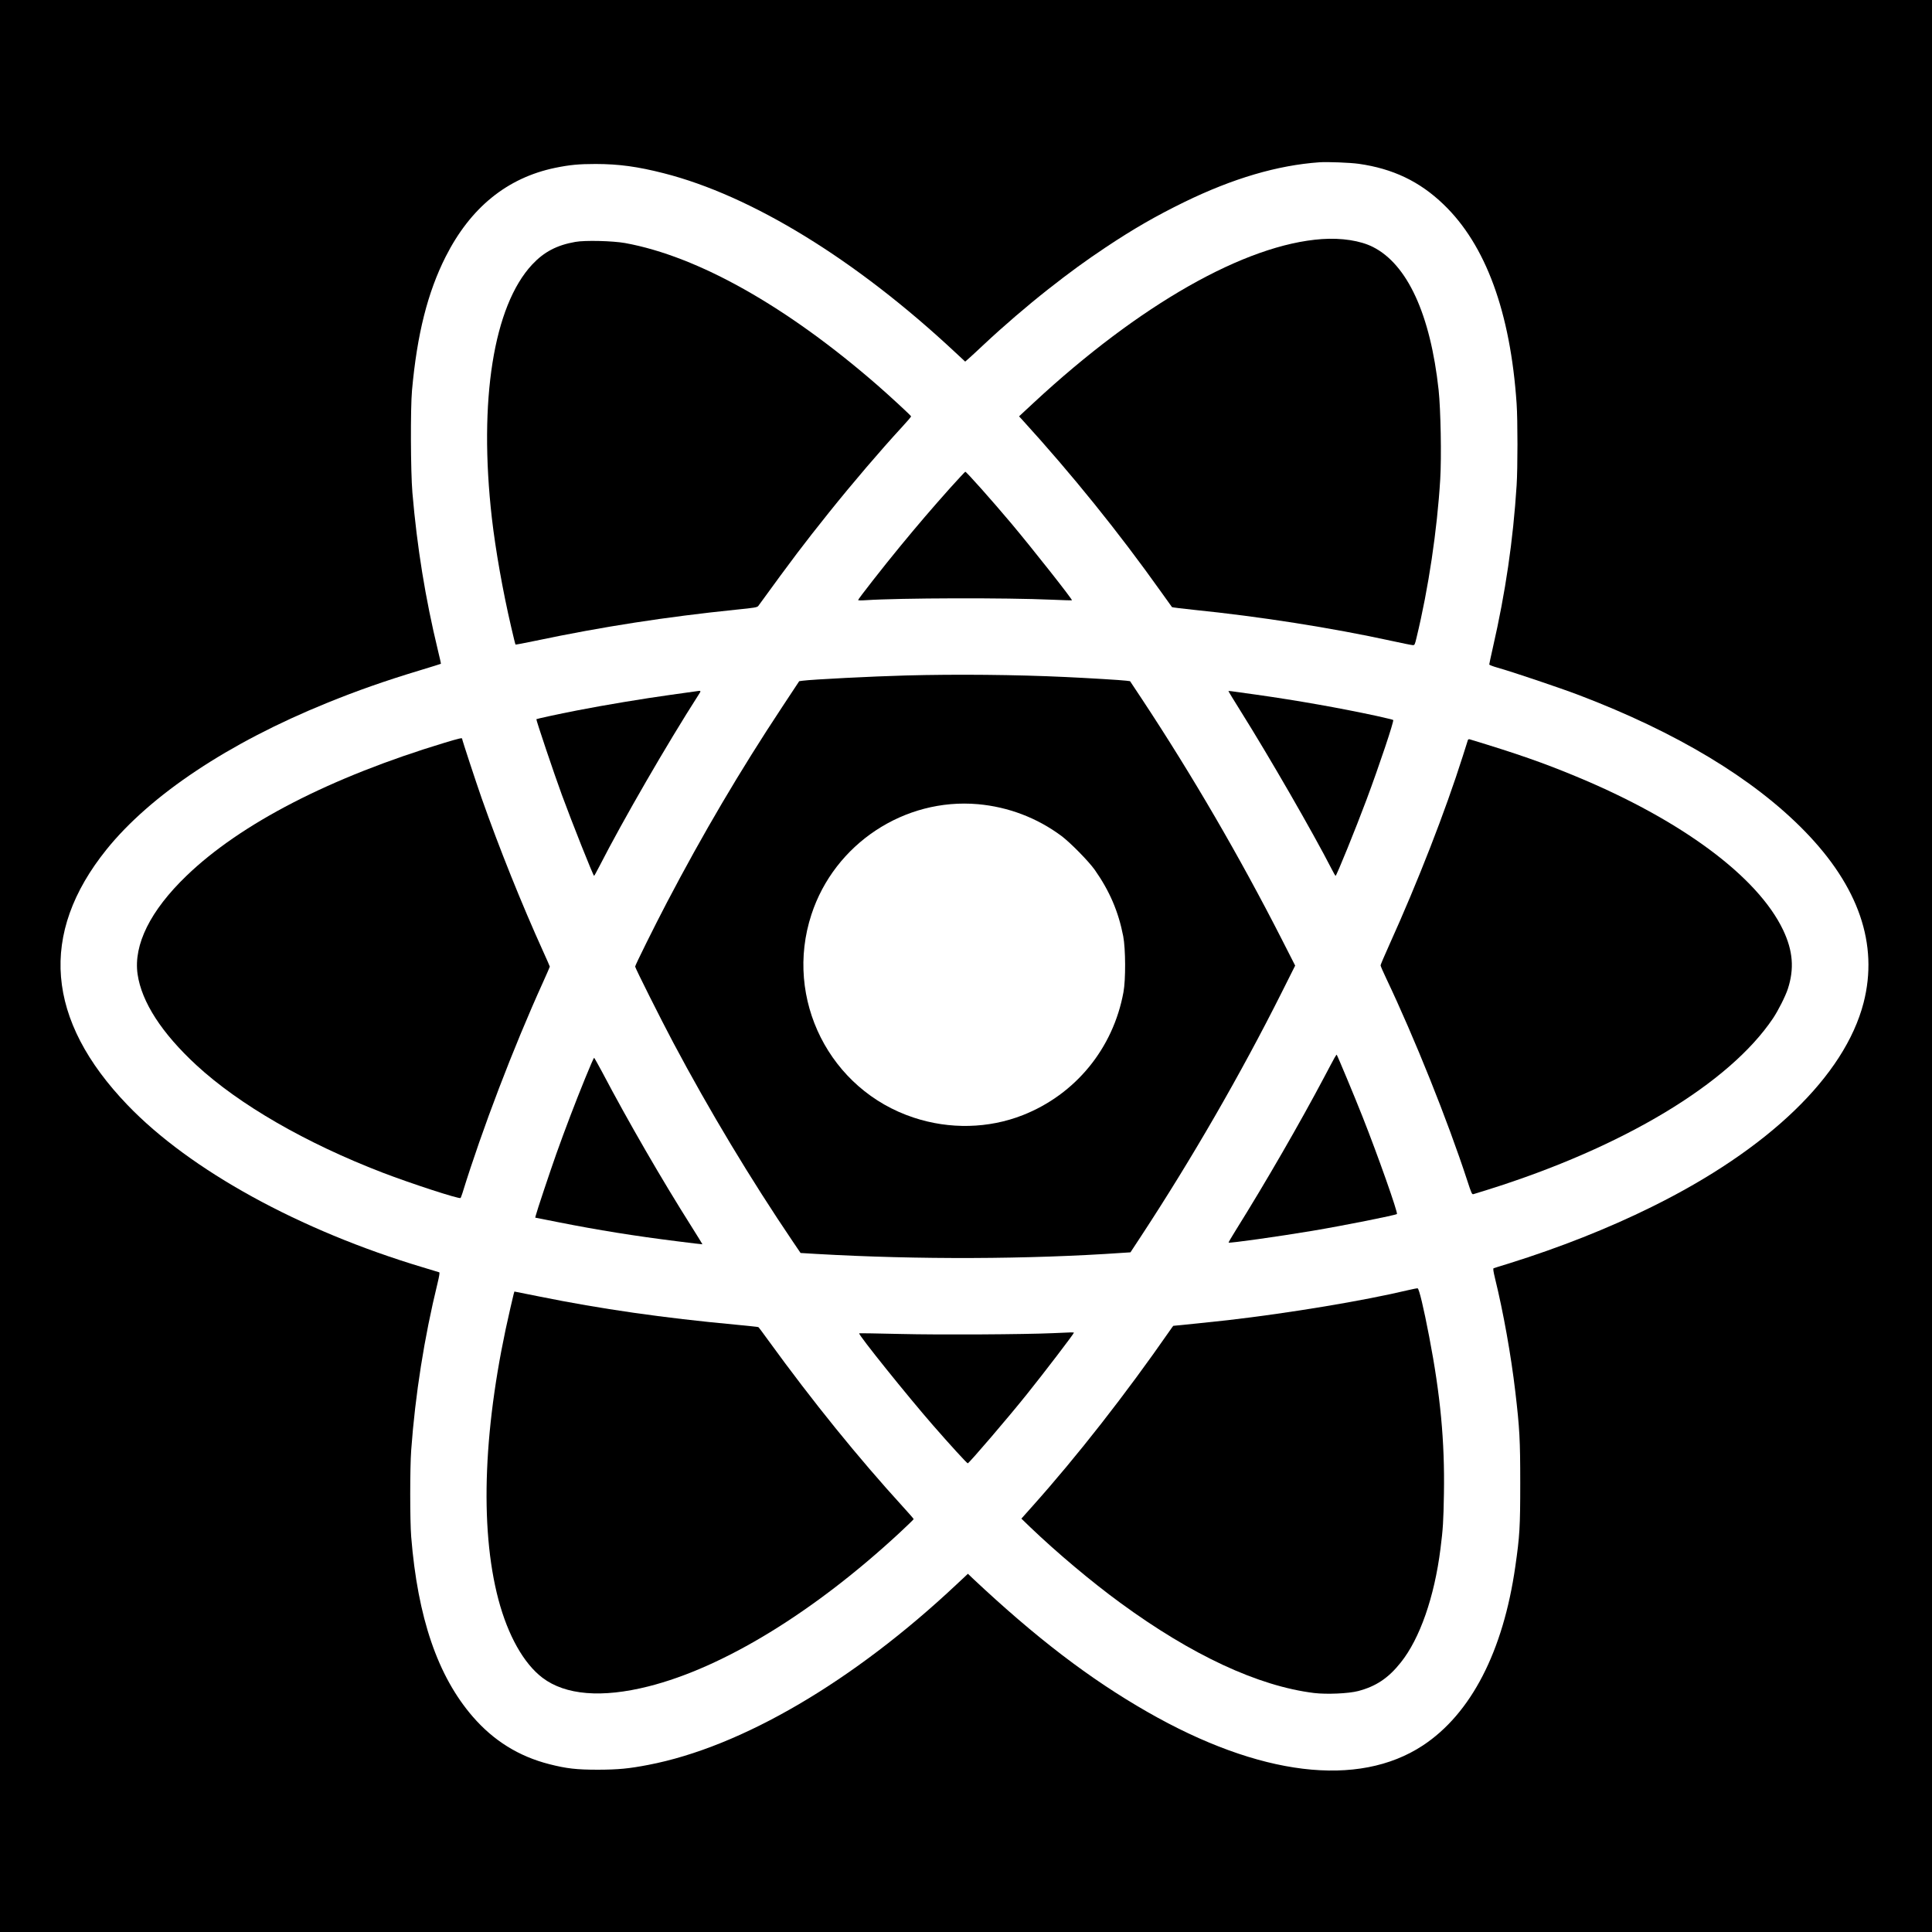
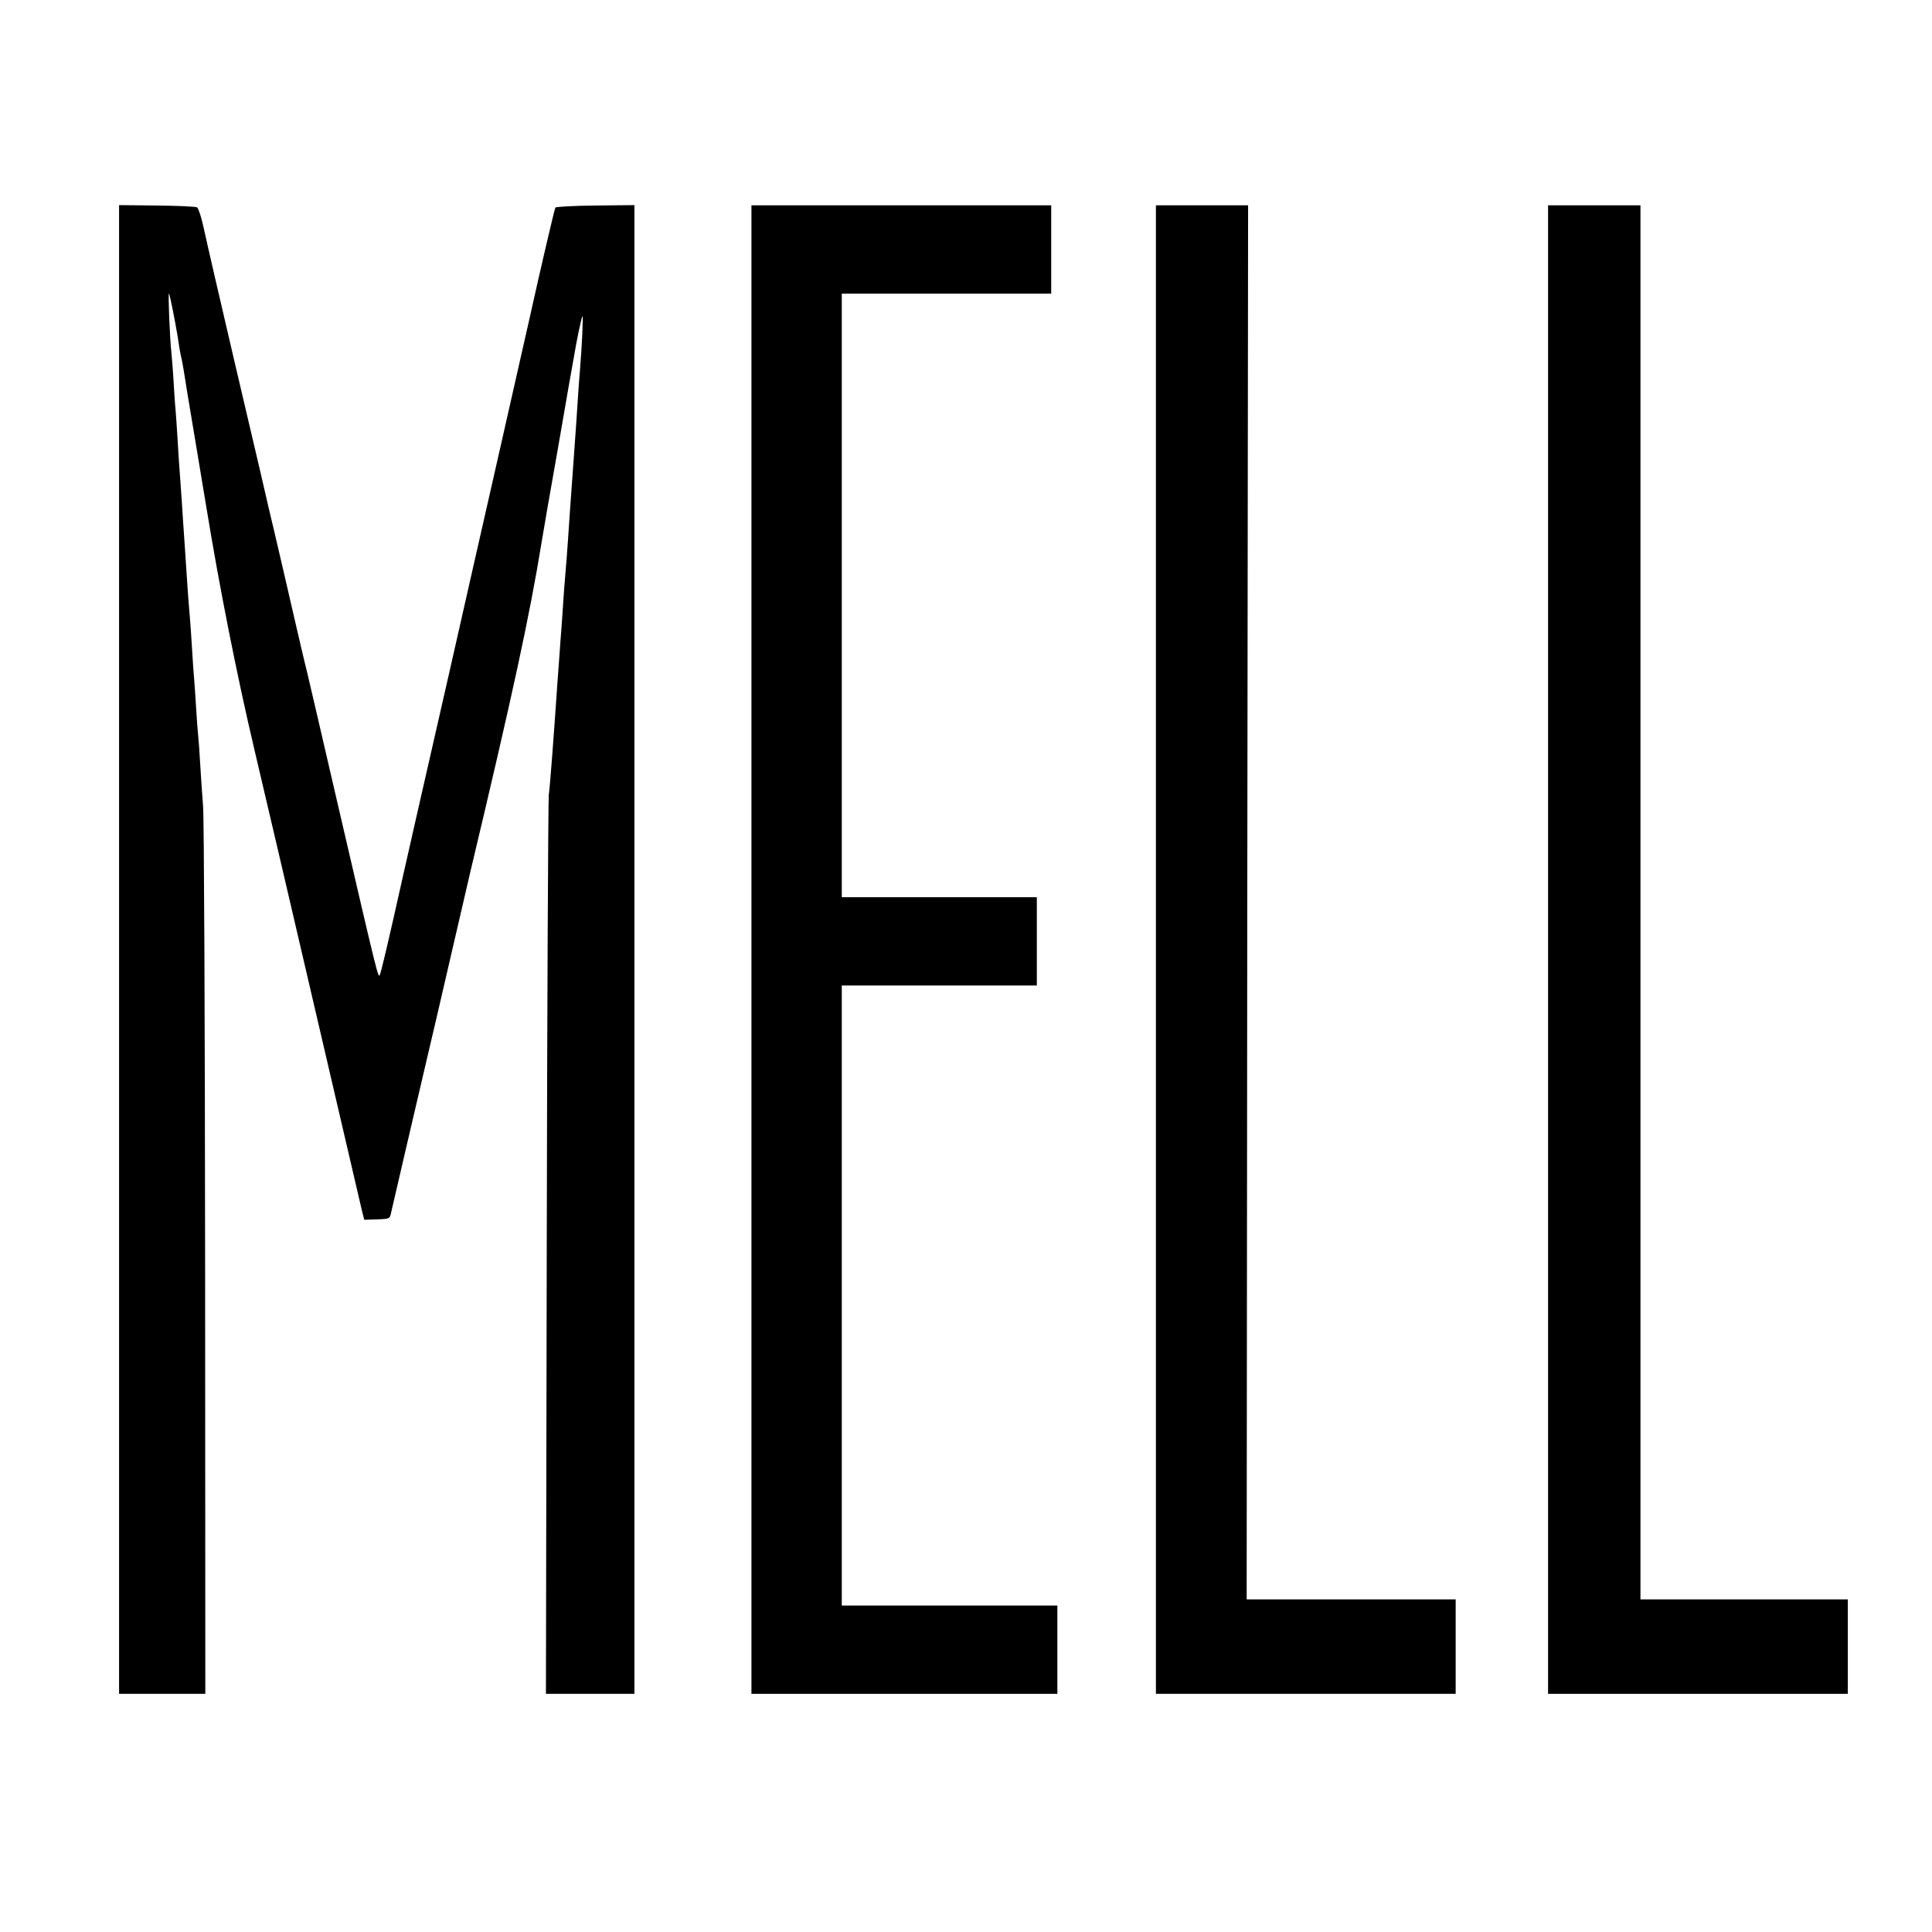
- <svg xmlns="http://www.w3.org/2000/svg" version="1.0" width="2400pt" height="2400pt" viewBox="0 0 2400 2400" preserveAspectRatio="xMidYMid meet">
-   <g transform="translate(0,2400) scale(0.1,-0.1)" fill="#000000" stroke="none">
-     <path d="M0 12000 l0 -12000 12000 0 12000 0 0 12000 0 12000 -12000 0 -12000 0 0 -12000z m16879 9965 c424 -60 757 -219 1053 -504 524 -502 831 -1339 908 -2476 14 -204 14 -800 0 -1015 -44 -685 -137 -1323 -296 -2019 -24 -106 -44 -199 -44 -205 0 -6 46 -24 103 -40 185 -52 778 -252 1012 -341 1213 -462 2164 -1035 2800 -1686 675 -691 922 -1409 735 -2136 -235 -908 -1182 -1821 -2635 -2537 -540 -267 -1138 -503 -1770 -701 -99 -30 -185 -57 -191 -60 -8 -2 -3 -40 17 -122 105 -428 199 -954 253 -1413 53 -454 61 -590 61 -1135 0 -547 -7 -657 -61 -1033 -151 -1058 -551 -1831 -1149 -2225 -804 -529 -2029 -380 -3420 416 -718 411 -1387 922 -2176 1664 l-55 53 -140 -131 c-1285 -1208 -2673 -2021 -3830 -2243 -243 -47 -373 -59 -624 -60 -268 0 -391 14 -607 69 -379 97 -691 291 -950 590 -436 503 -684 1230 -765 2235 -16 200 -16 856 0 1075 50 689 163 1402 327 2073 22 91 29 135 21 137 -6 2 -96 29 -201 61 -1531 458 -2894 1207 -3671 2017 -1014 1056 -1102 2128 -261 3174 546 678 1514 1323 2732 1818 377 154 734 279 1155 406 146 44 266 82 267 83 2 2 -15 77 -37 167 -156 645 -259 1280 -317 1959 -22 260 -25 1045 -5 1270 63 698 194 1217 418 1661 309 611 764 980 1360 1104 181 37 295 48 504 48 291 -1 519 -32 845 -115 1093 -278 2389 -1074 3617 -2221 l128 -119 49 43 c27 24 111 101 186 172 241 226 537 480 795 683 279 219 458 349 715 521 347 231 620 388 977 563 606 295 1157 457 1678 494 100 7 383 -4 489 -19z" />
-     <path d="M16420 21030 c-952 -67 -2263 -812 -3578 -2032 l-183 -170 38 -41 c617 -677 1199 -1398 1728 -2142 70 -99 131 -183 134 -187 3 -3 123 -18 266 -33 827 -84 1713 -223 2465 -387 129 -28 246 -52 260 -52 23 -1 26 5 47 94 148 610 256 1336 294 1965 17 281 6 869 -20 1111 -102 938 -388 1560 -816 1776 -156 79 -390 115 -635 98z" />
-     <path d="M7147 20995 c-229 -40 -389 -124 -536 -281 -480 -514 -667 -1689 -501 -3149 46 -398 135 -904 240 -1354 27 -117 51 -216 54 -218 2 -2 111 18 243 46 842 177 1627 298 2493 387 239 24 266 29 280 47 440 605 554 755 875 1157 304 379 641 773 908 1063 65 70 117 131 115 135 -5 13 -264 252 -413 382 -1128 983 -2233 1606 -3141 1771 -152 27 -497 36 -617 14z" />
-     <path d="M11803 17938 c-224 -251 -399 -455 -621 -725 -202 -245 -522 -654 -522 -667 0 -5 41 -6 93 -2 422 28 1744 32 2321 6 131 -6 240 -9 242 -7 9 9 -494 646 -755 957 -245 291 -556 640 -570 640 -3 0 -88 -91 -188 -202z" />
-     <path d="M11250 15609 c-413 -11 -1157 -49 -1278 -65 l-44 -6 -212 -321 c-525 -794 -983 -1572 -1431 -2427 -153 -292 -395 -780 -395 -797 0 -18 318 -652 473 -944 451 -849 965 -1703 1487 -2474 l95 -140 200 -12 c1254 -72 2638 -67 3804 14 l94 6 132 201 c628 957 1238 2013 1746 3026 l168 335 -168 330 c-522 1023 -1106 2027 -1733 2977 l-150 226 -46 6 c-61 8 -477 33 -757 46 -611 29 -1360 36 -1985 19z m900 -1599 c376 -34 732 -169 1035 -394 111 -83 337 -313 414 -421 185 -263 295 -520 354 -825 30 -157 32 -540 3 -695 -128 -699 -596 -1270 -1251 -1528 -425 -167 -908 -178 -1353 -31 -1045 343 -1616 1475 -1272 2524 287 877 1154 1451 2070 1370z" />
-     <path d="M8650 15413 c-14 -2 -155 -22 -315 -44 -340 -47 -834 -129 -1165 -194 -241 -47 -502 -104 -507 -109 -6 -6 223 -686 317 -941 126 -343 389 -1005 400 -1005 3 0 32 53 65 117 295 577 845 1527 1229 2126 39 60 39 60 -24 50z" />
-     <path d="M15260 15414 c0 -3 67 -112 148 -242 362 -577 903 -1516 1135 -1969 23 -46 45 -83 48 -83 12 0 251 589 384 945 160 428 344 979 332 991 -3 4 -98 26 -209 51 -458 99 -993 193 -1488 263 -157 22 -300 42 -317 44 -18 3 -33 2 -33 0z" />
-     <path d="M5525 14774 c-1421 -430 -2534 -1004 -3208 -1653 -449 -432 -660 -857 -608 -1222 50 -346 300 -733 731 -1131 531 -490 1357 -967 2310 -1334 360 -138 956 -332 971 -316 4 4 14 32 24 62 245 793 631 1803 999 2615 47 104 86 193 86 197 0 3 -36 87 -81 185 -269 593 -546 1284 -766 1908 -73 209 -243 725 -243 740 0 11 -42 1 -215 -51z" />
-     <path d="M18235 14808 c-2 -7 -32 -99 -65 -205 -215 -678 -555 -1552 -911 -2339 -60 -133 -109 -248 -109 -256 0 -9 32 -82 71 -164 350 -736 761 -1760 1005 -2507 53 -162 59 -177 78 -171 12 3 93 28 181 56 1681 527 2997 1319 3540 2128 64 95 154 274 184 365 82 251 64 474 -59 733 -316 662 -1263 1365 -2572 1907 -401 167 -736 284 -1321 461 -9 3 -19 -1 -22 -8z" />
-     <path d="M16577 10858 c-13 -24 -71 -131 -127 -238 -300 -567 -726 -1306 -1101 -1906 -50 -80 -89 -147 -87 -150 10 -10 622 76 1039 146 394 66 1034 194 1052 209 15 15 -237 729 -428 1211 -97 246 -311 758 -320 768 -2 2 -14 -16 -28 -40z" />
-     <path d="M7271 10610 c-125 -306 -253 -643 -359 -940 -78 -220 -245 -719 -257 -771 l-6 -25 288 -57 c495 -98 942 -170 1478 -237 170 -22 310 -38 311 -37 1 1 -61 101 -137 222 -366 578 -786 1304 -1109 1918 -52 97 -97 177 -100 177 -4 0 -53 -112 -109 -250z" />
-     <path d="M17495 7974 c-554 -132 -1473 -285 -2245 -374 -130 -15 -662 -70 -675 -70 -1 0 -22 -28 -45 -62 -545 -785 -1153 -1562 -1704 -2178 l-138 -155 113 -109 c326 -312 756 -674 1116 -937 887 -650 1712 -1034 2406 -1120 157 -19 429 -7 548 24 221 58 375 160 530 355 237 296 418 815 493 1412 32 252 37 342 43 685 11 650 -44 1228 -183 1950 -69 360 -126 599 -144 601 -8 1 -60 -9 -115 -22z" />
-     <path d="M6380 7921 c-5 -20 -22 -94 -39 -166 -336 -1441 -388 -2721 -150 -3623 119 -449 315 -797 548 -974 285 -216 738 -253 1316 -107 933 235 2057 923 3123 1911 94 88 172 163 172 167 0 4 -59 73 -132 152 -558 612 -1119 1304 -1672 2066 -65 90 -121 165 -125 167 -3 3 -132 16 -286 31 -895 83 -1668 194 -2434 349 l-311 62 -10 -35z" />
-     <path d="M13080 7439 c-362 -16 -1402 -22 -1898 -10 -277 7 -506 10 -509 8 -14 -15 605 -785 921 -1147 210 -241 420 -470 428 -468 22 8 507 574 734 858 215 268 584 751 584 764 0 7 -28 6 -260 -5z" />
+ <svg xmlns="http://www.w3.org/2000/svg" version="1.0" width="941pt" height="941pt" viewBox="0 0 941 941" preserveAspectRatio="xMidYMid meet">
+   <g transform="translate(0,941) scale(0.1,-0.1)" fill="#000000" stroke="none">
+     <path d="M580 4786 l0 -3626 210 0 210 0 -1 2113 c-1 1161 -5 2157 -10 2212 -4 55 -11 147 -14 205 -3 58 -8 121 -10 140 -2 19 -7 80 -10 135 -3 55 -8 120 -10 145 -2 25 -7 90 -10 145 -3 55 -8 120 -10 145 -2 25 -7 81 -10 125 -3 44 -10 145 -15 225 -6 80 -12 181 -15 225 -3 44 -8 107 -10 140 -3 33 -7 103 -10 155 -3 52 -8 118 -10 145 -3 28 -7 93 -10 145 -3 52 -8 111 -10 130 -8 71 -17 295 -12 290 4 -4 25 -108 42 -207 3 -18 7 -48 10 -65 3 -18 8 -40 10 -48 2 -8 6 -33 10 -55 3 -22 28 -175 56 -340 27 -165 52 -311 54 -325 62 -380 148 -817 235 -1185 63 -267 162 -692 165 -705 7 -31 346 -1487 357 -1533 l12 -48 63 2 c61 2 62 3 68 33 7 31 137 591 176 756 36 151 47 201 114 490 36 157 79 341 95 410 207 869 290 1251 349 1615 5 33 41 240 80 460 38 220 72 416 76 435 13 79 37 195 42 200 4 5 -2 -141 -12 -260 -3 -30 -7 -91 -10 -135 -5 -81 -11 -164 -20 -290 -15 -209 -23 -316 -30 -425 -3 -47 -8 -105 -10 -130 -4 -42 -9 -106 -20 -275 -3 -38 -8 -99 -10 -135 -3 -36 -7 -96 -10 -135 -18 -267 -37 -515 -42 -545 -3 -19 -8 -1013 -10 -2208 l-4 -2172 216 0 215 0 0 3626 0 3625 -190 -2 c-105 -1 -193 -6 -195 -10 -4 -6 -76 -314 -120 -514 -18 -79 -86 -380 -180 -795 -42 -184 -87 -382 -100 -440 -27 -121 -189 -835 -275 -1210 -32 -140 -83 -367 -114 -505 -31 -137 -60 -259 -65 -270 -9 -23 -3 -46 -211 850 -66 286 -131 565 -144 620 -14 55 -43 181 -66 280 -40 175 -66 286 -95 410 -8 33 -40 168 -70 300 -31 132 -86 366 -122 520 -76 326 -127 546 -153 664 -10 46 -24 87 -30 91 -7 4 -95 8 -196 9 l-184 2 0 -3625z" />
+     <path d="M3660 4785 l0 -3625 745 0 745 0 0 215 0 215 -525 0 -525 0 0 1510 0 1510 475 0 475 0 0 215 0 215 -475 0 -475 0 0 1470 0 1470 510 0 510 0 0 215 0 215 -730 0 -730 0 0 -3625z" />
+     <path d="M5630 4785 l0 -3625 730 0 730 0 0 230 0 230 -509 0 -509 0 3 3395 4 3395 -225 0 -224 0 0 -3625z" />
+     <path d="M7540 4785 l0 -3625 730 0 730 0 0 230 0 230 -505 0 -505 0 0 3395 0 3395 -225 0 -225 0 0 -3625z" />
  </g>
</svg>
